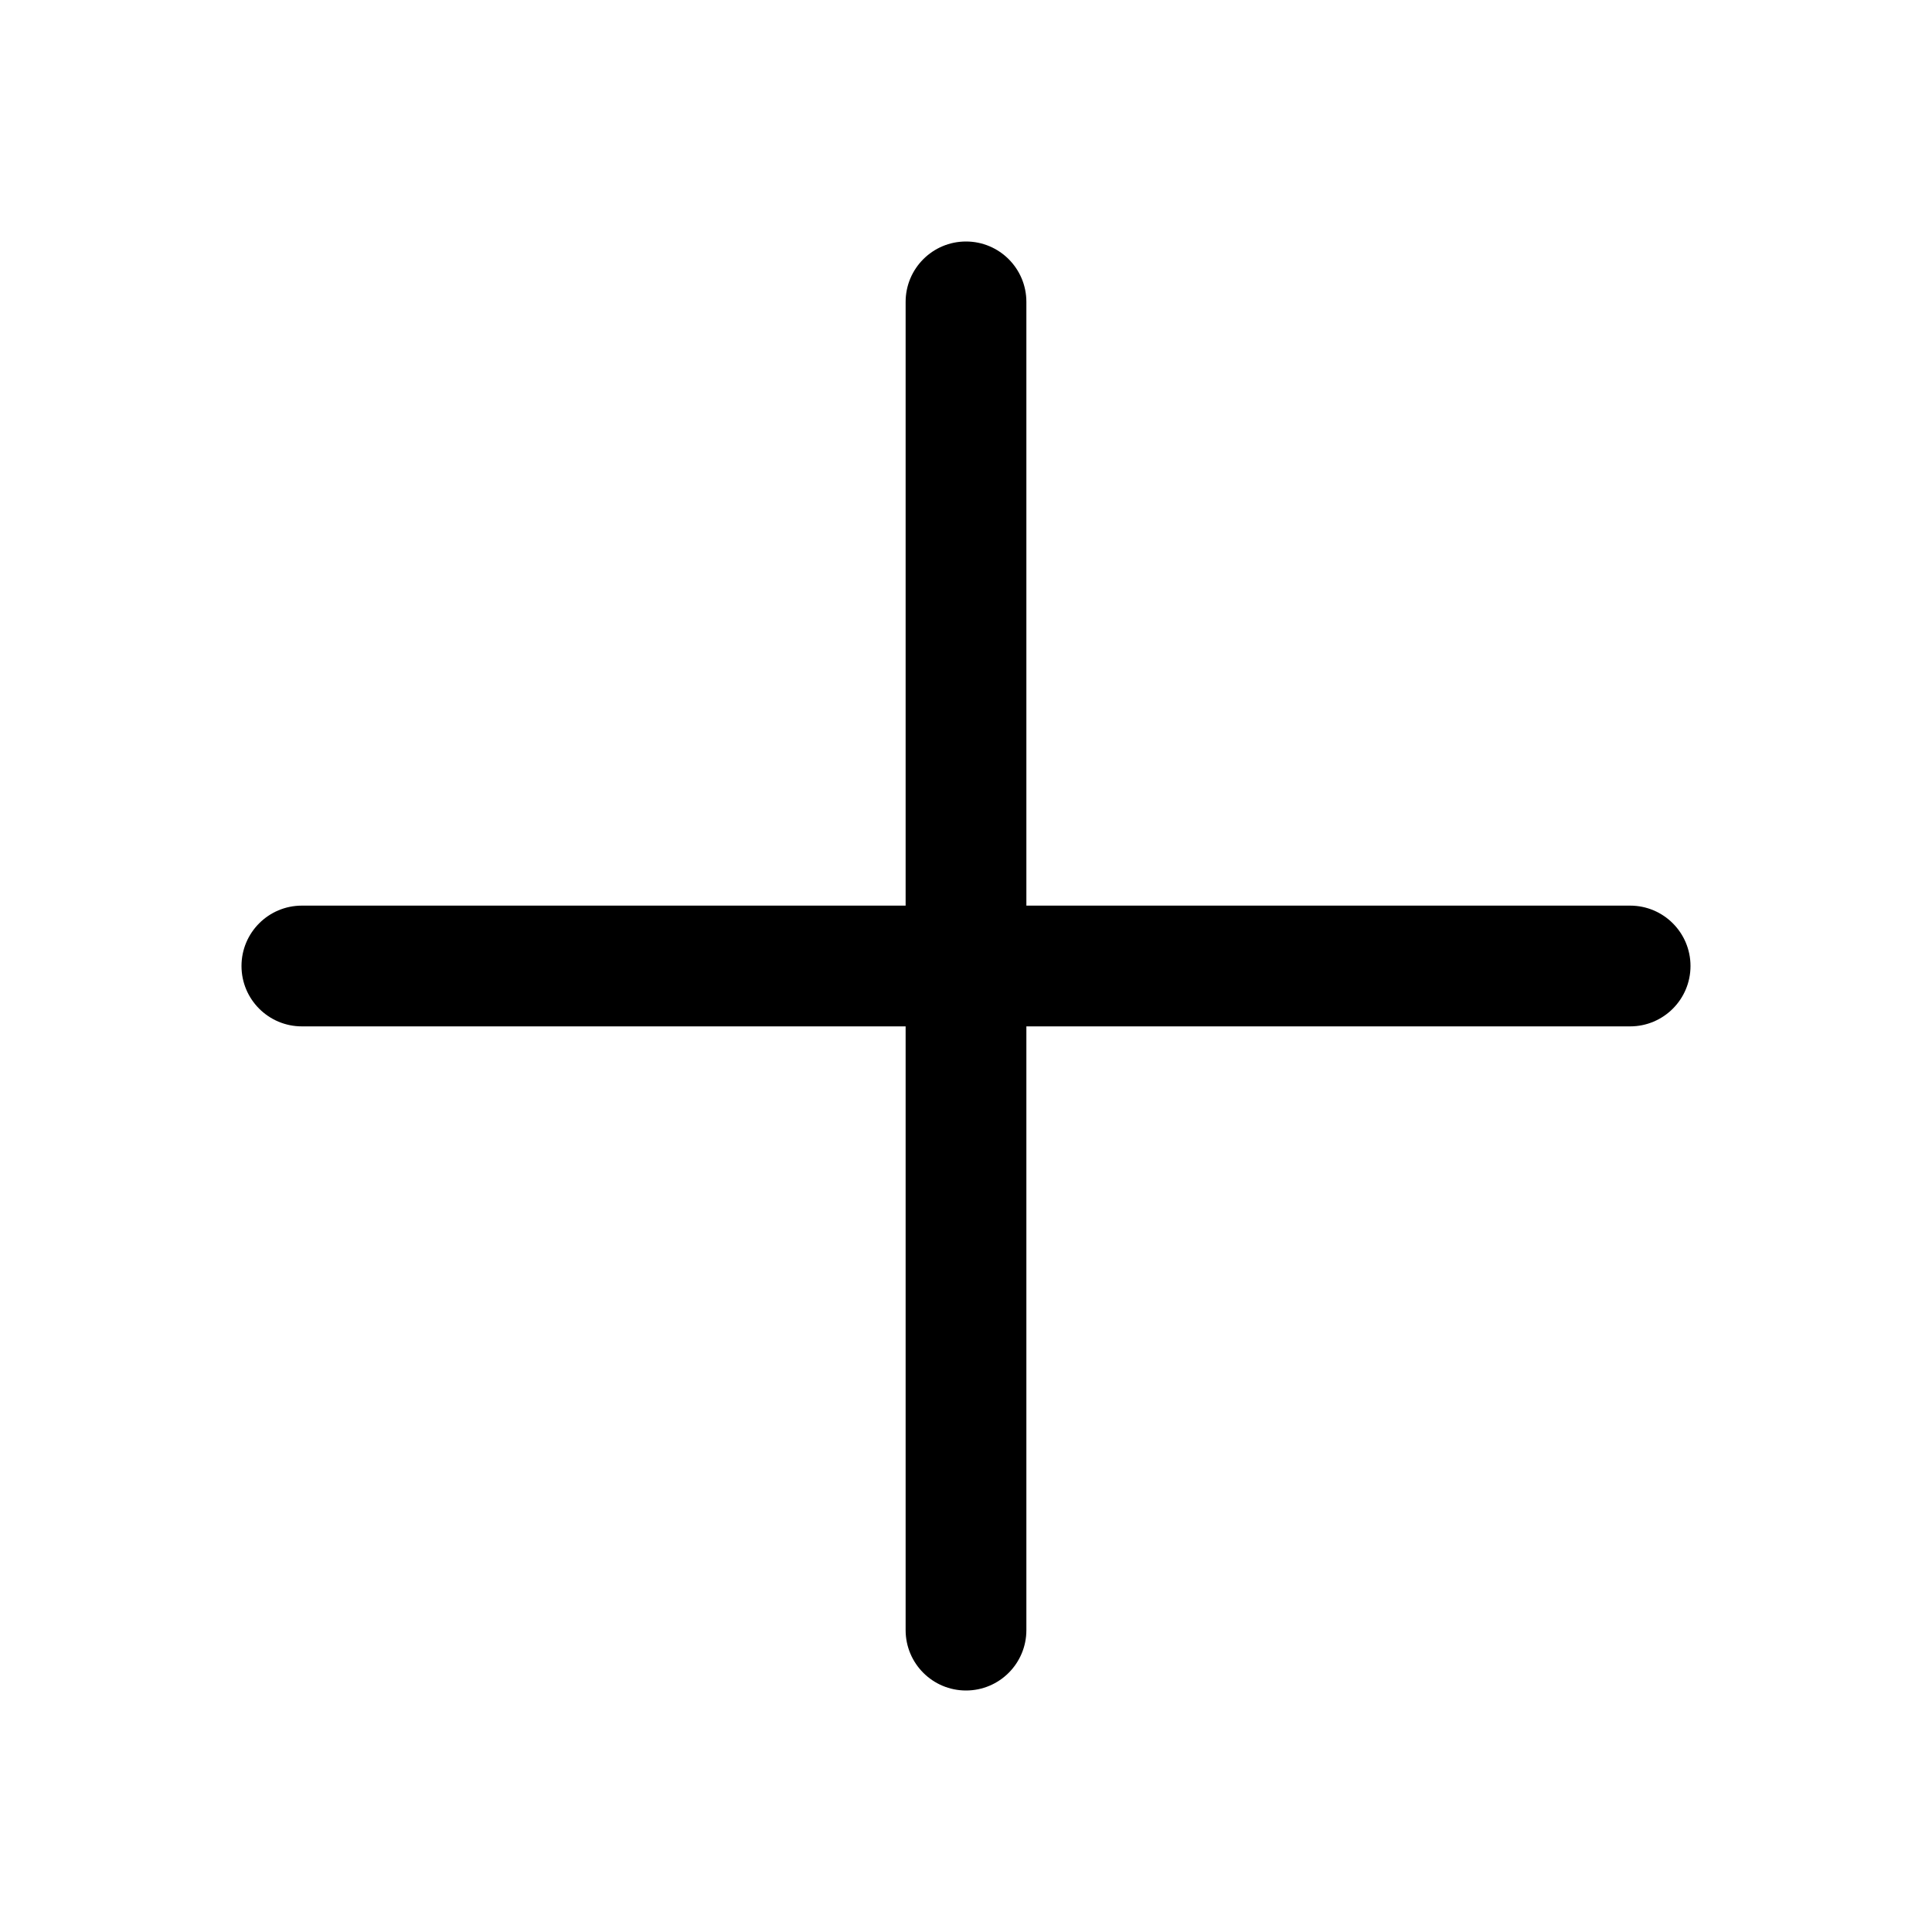
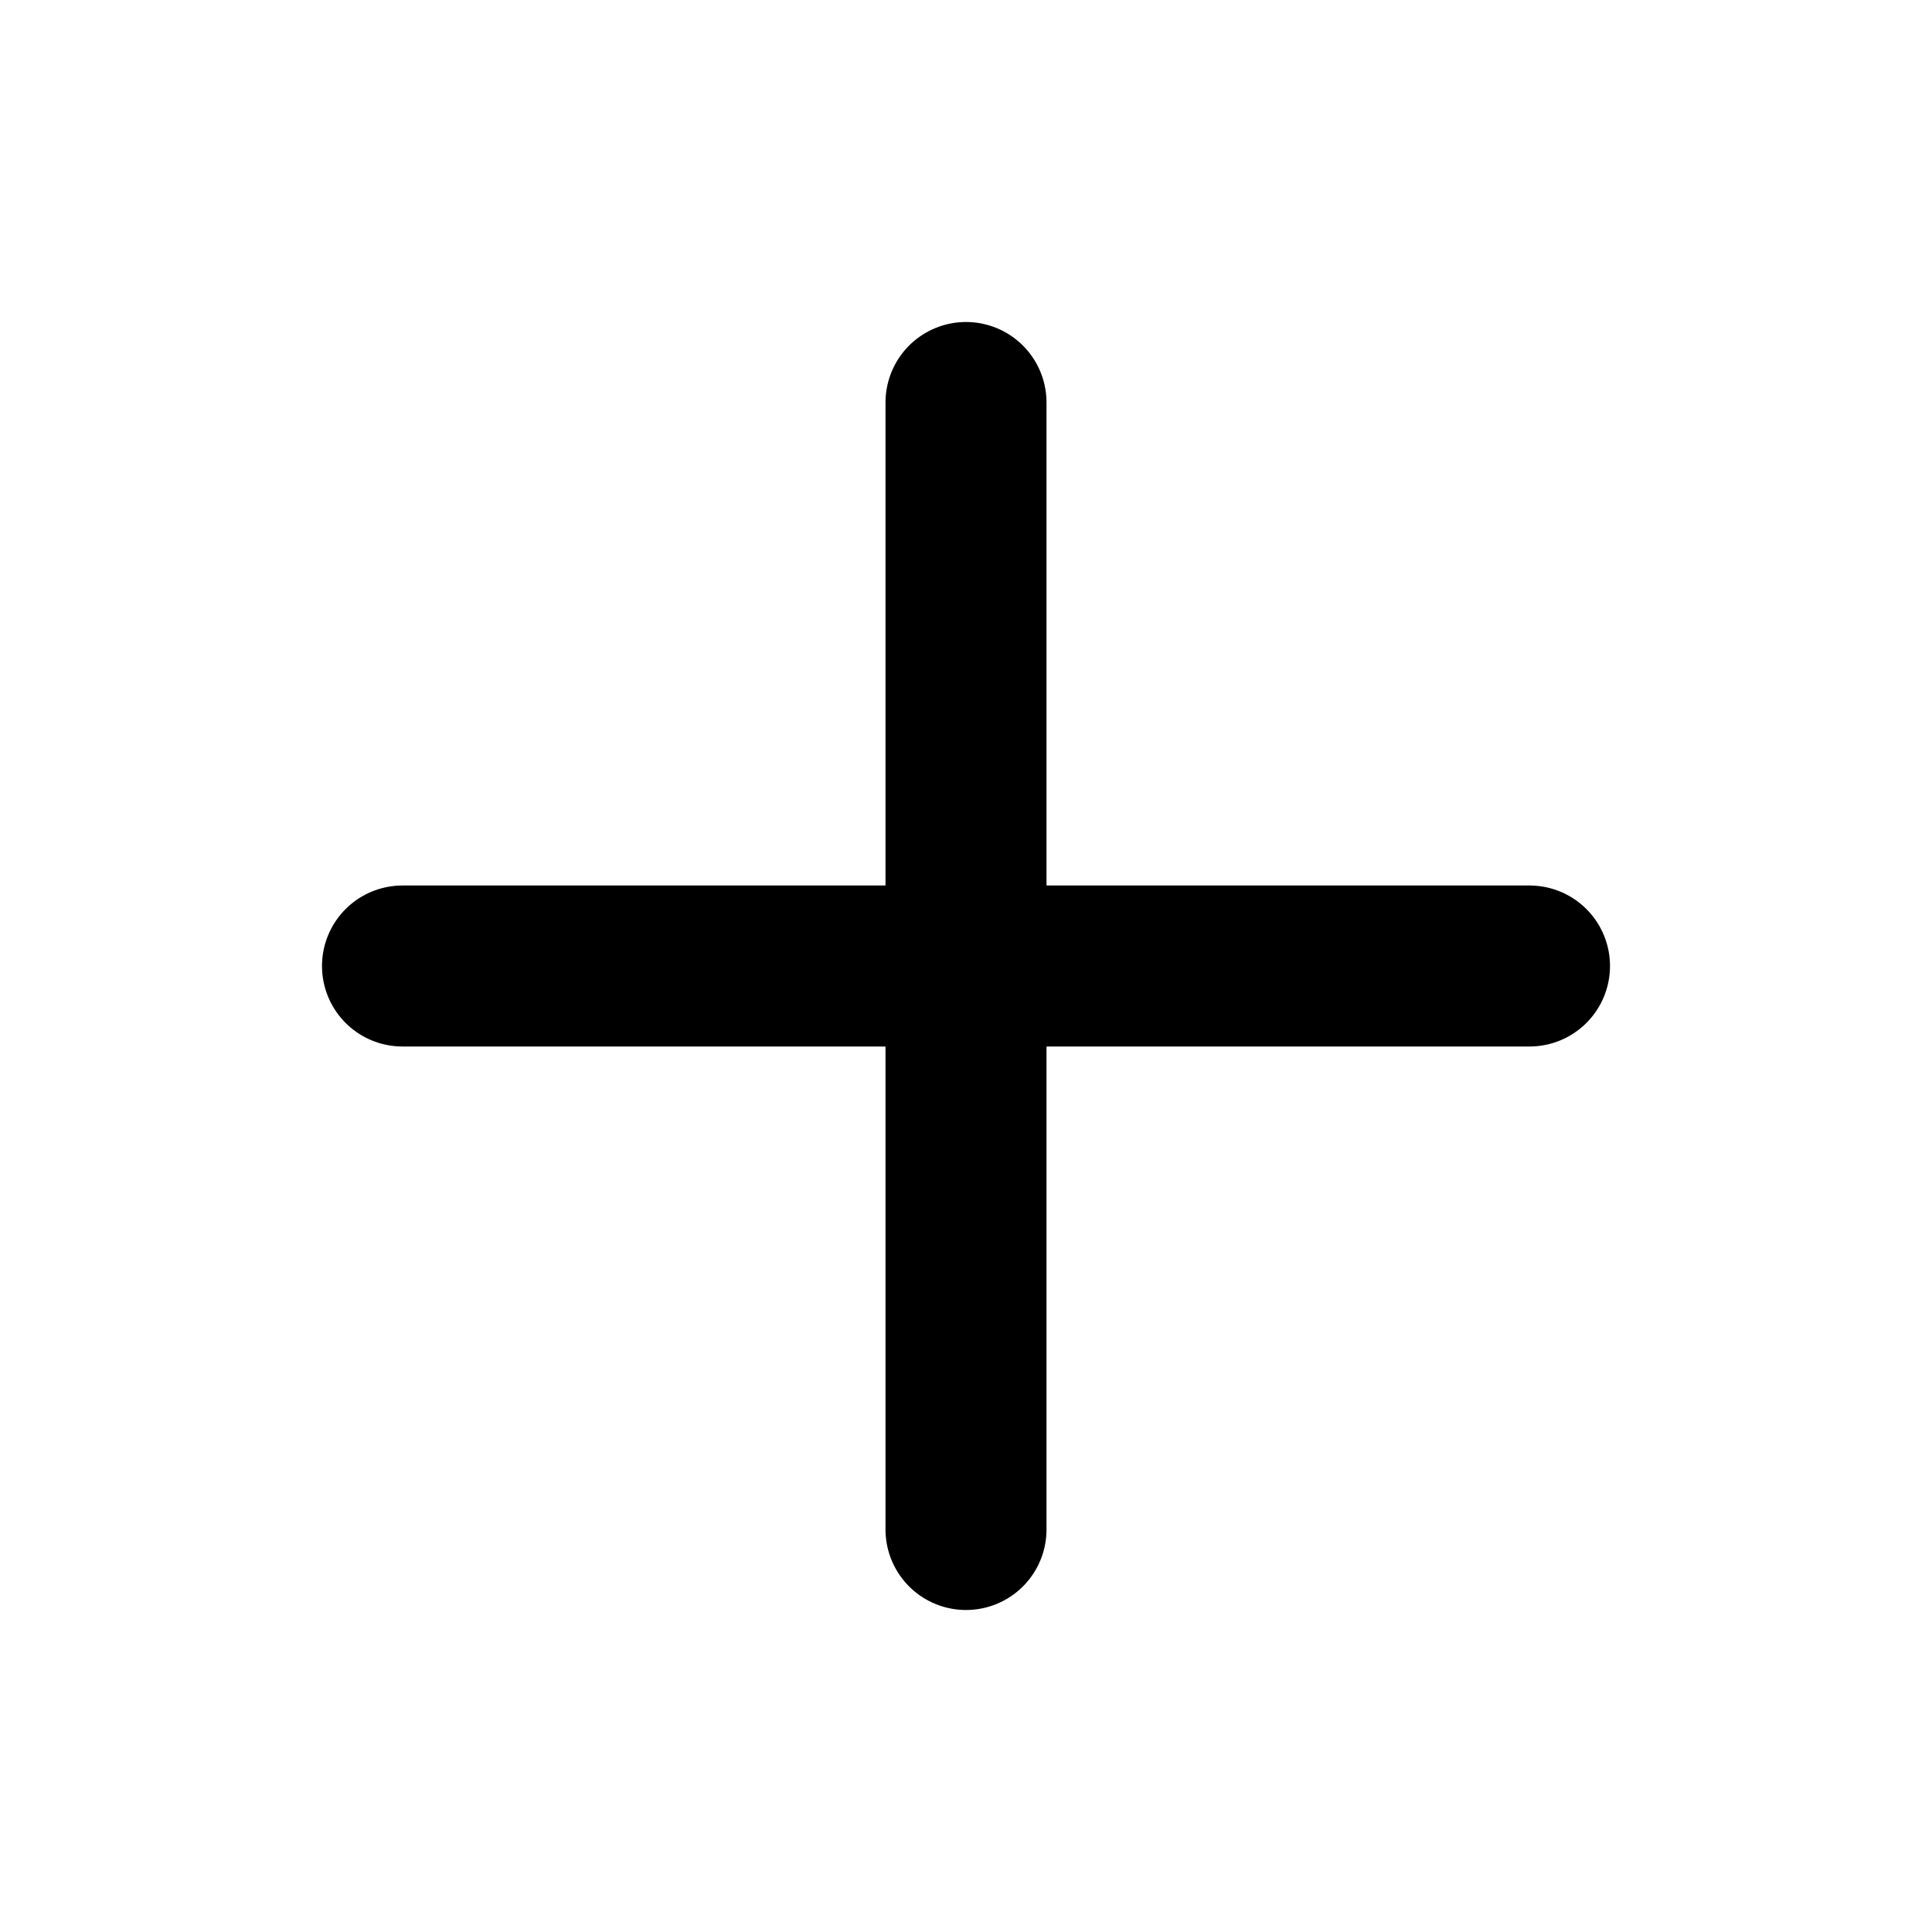
- <svg xmlns="http://www.w3.org/2000/svg" viewBox="0 0 256 256" fill="currentColor">
-   <path d="M224,128a8,8,0,0,1-8,8H136v80a8,8,0,0,1-16,0V136H40a8,8,0,0,1,0-16h80V40a8,8,0,0,1,16,0v80h80A8,8,0,0,1,224,128Z" />
+ <svg xmlns="http://www.w3.org/2000/svg" class="lucide lucide-plus" width="24" height="24" viewBox="0 0 24 24" fill="none" stroke="currentColor" stroke-width="2" stroke-linecap="round" stroke-linejoin="round">
+   <path d="M5 12h14" />
+   <path d="M12 5v14" />
</svg>
